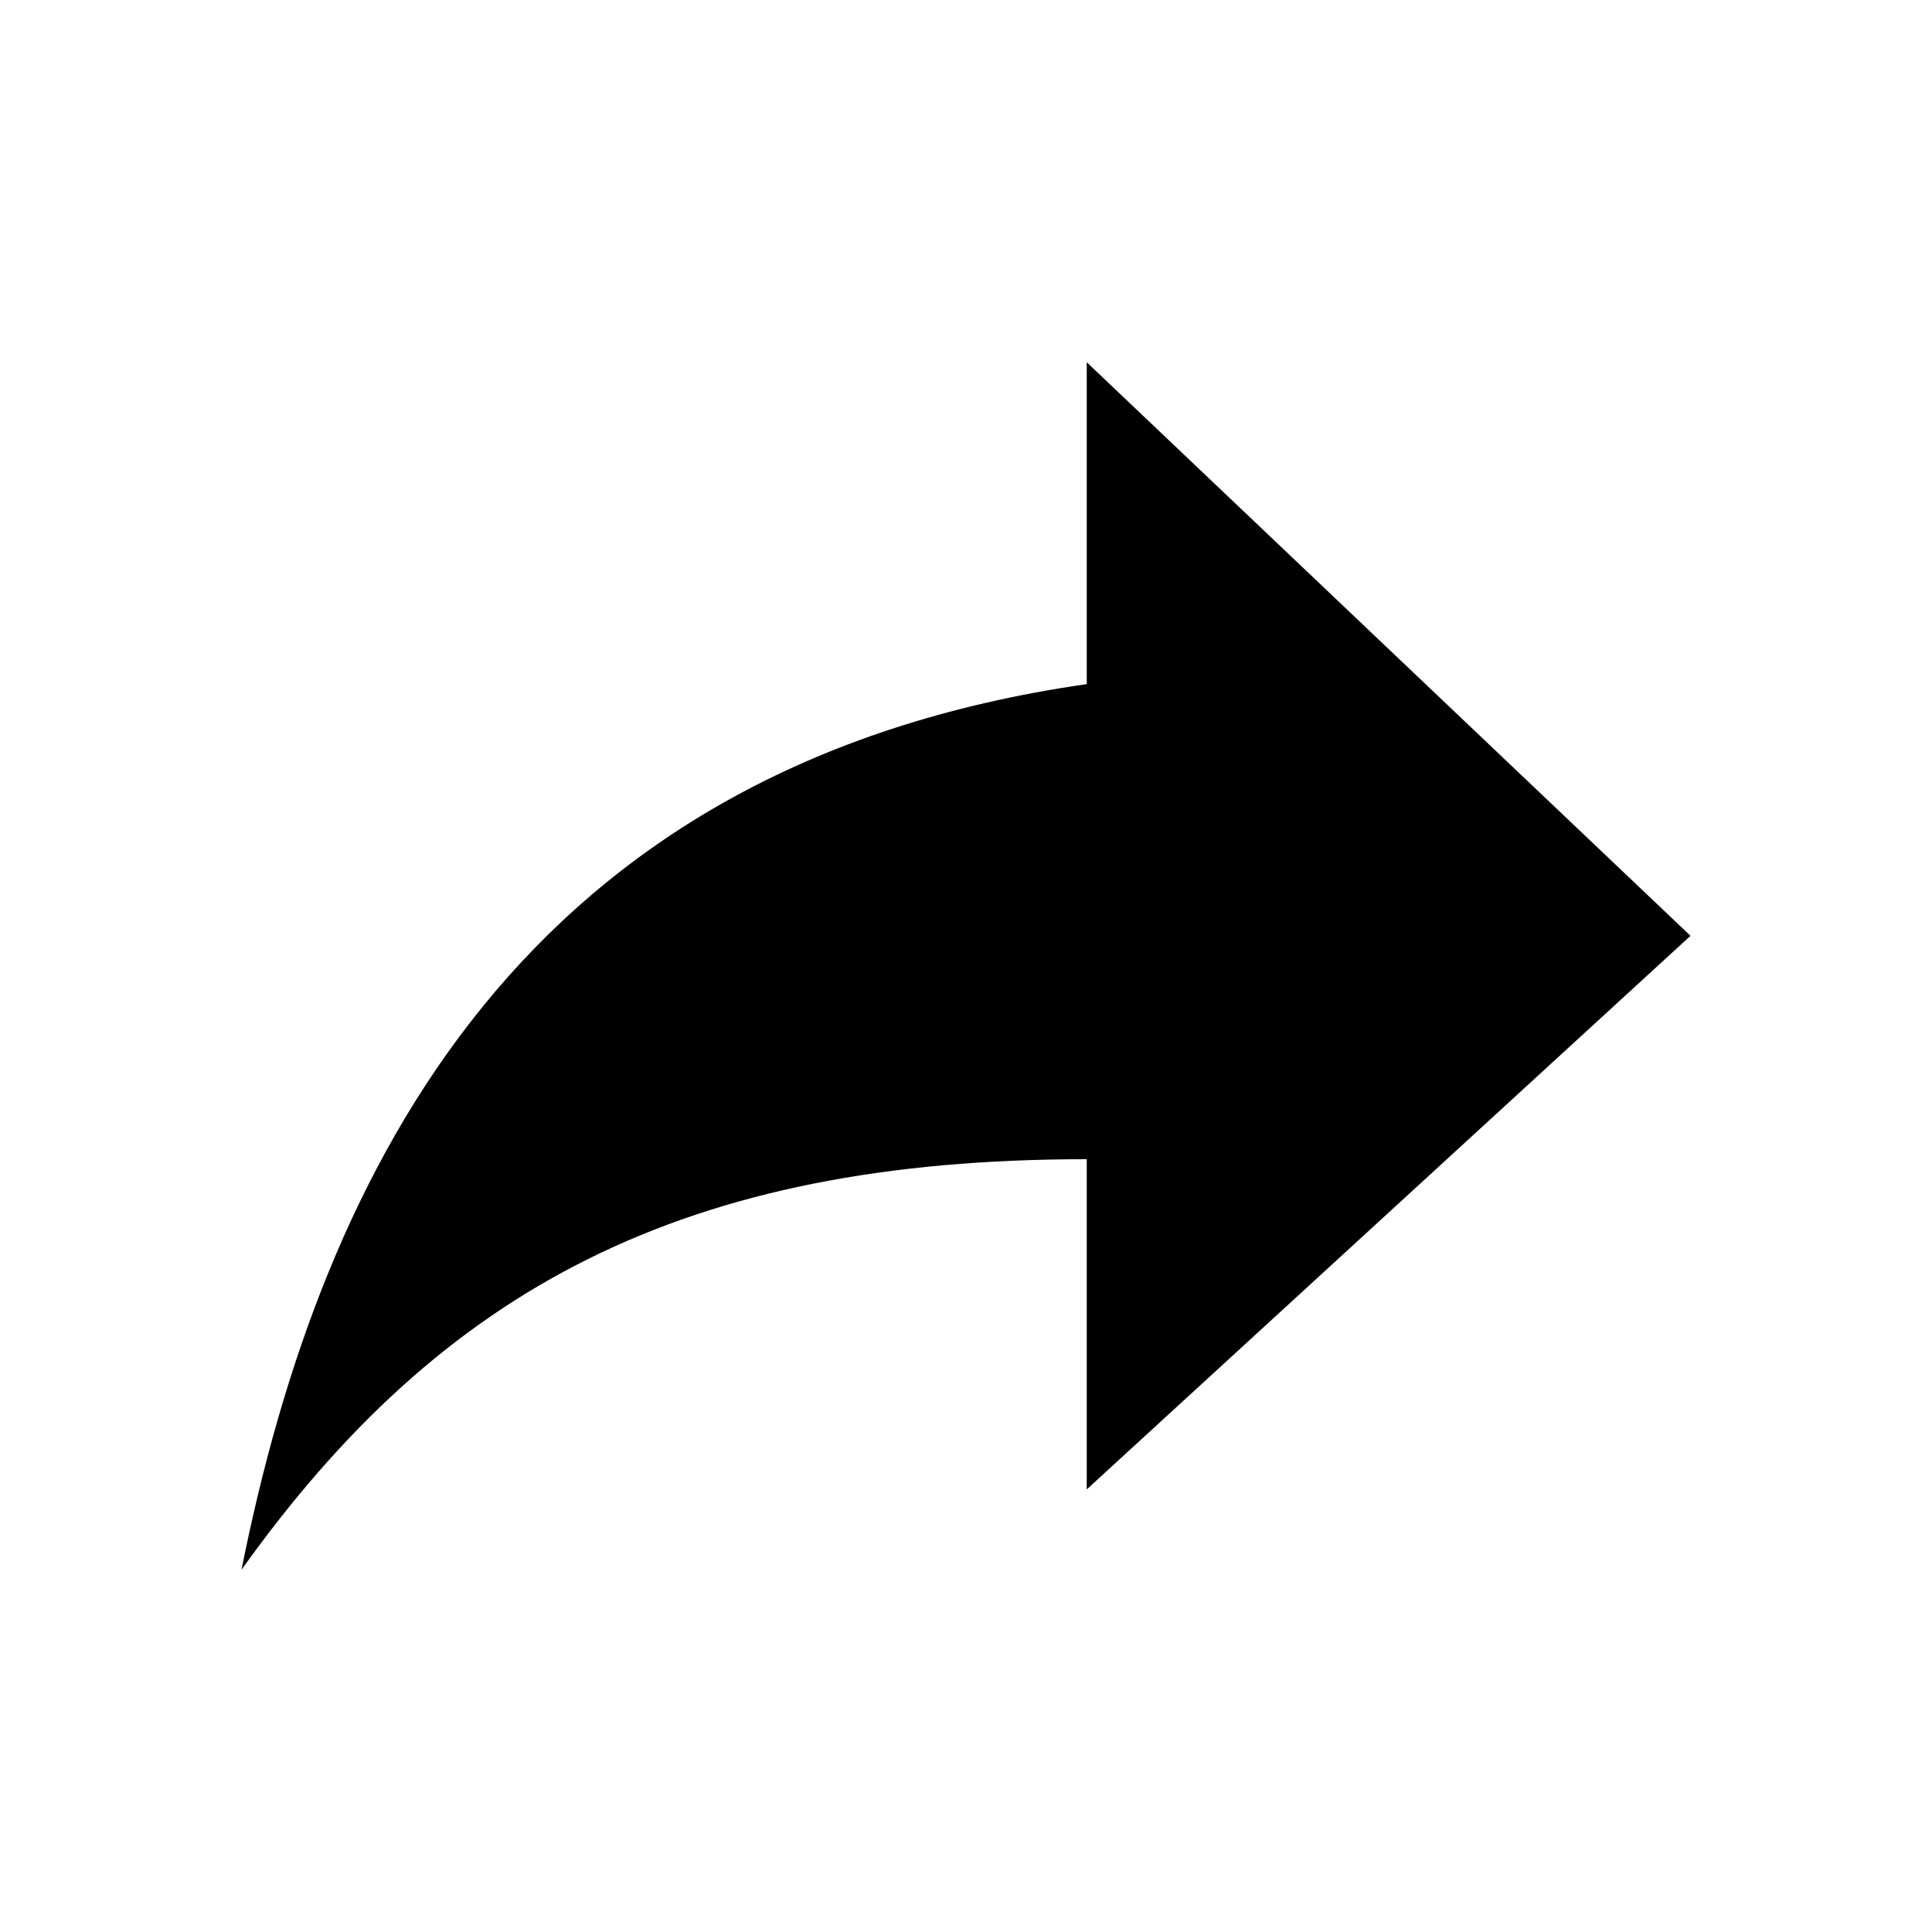
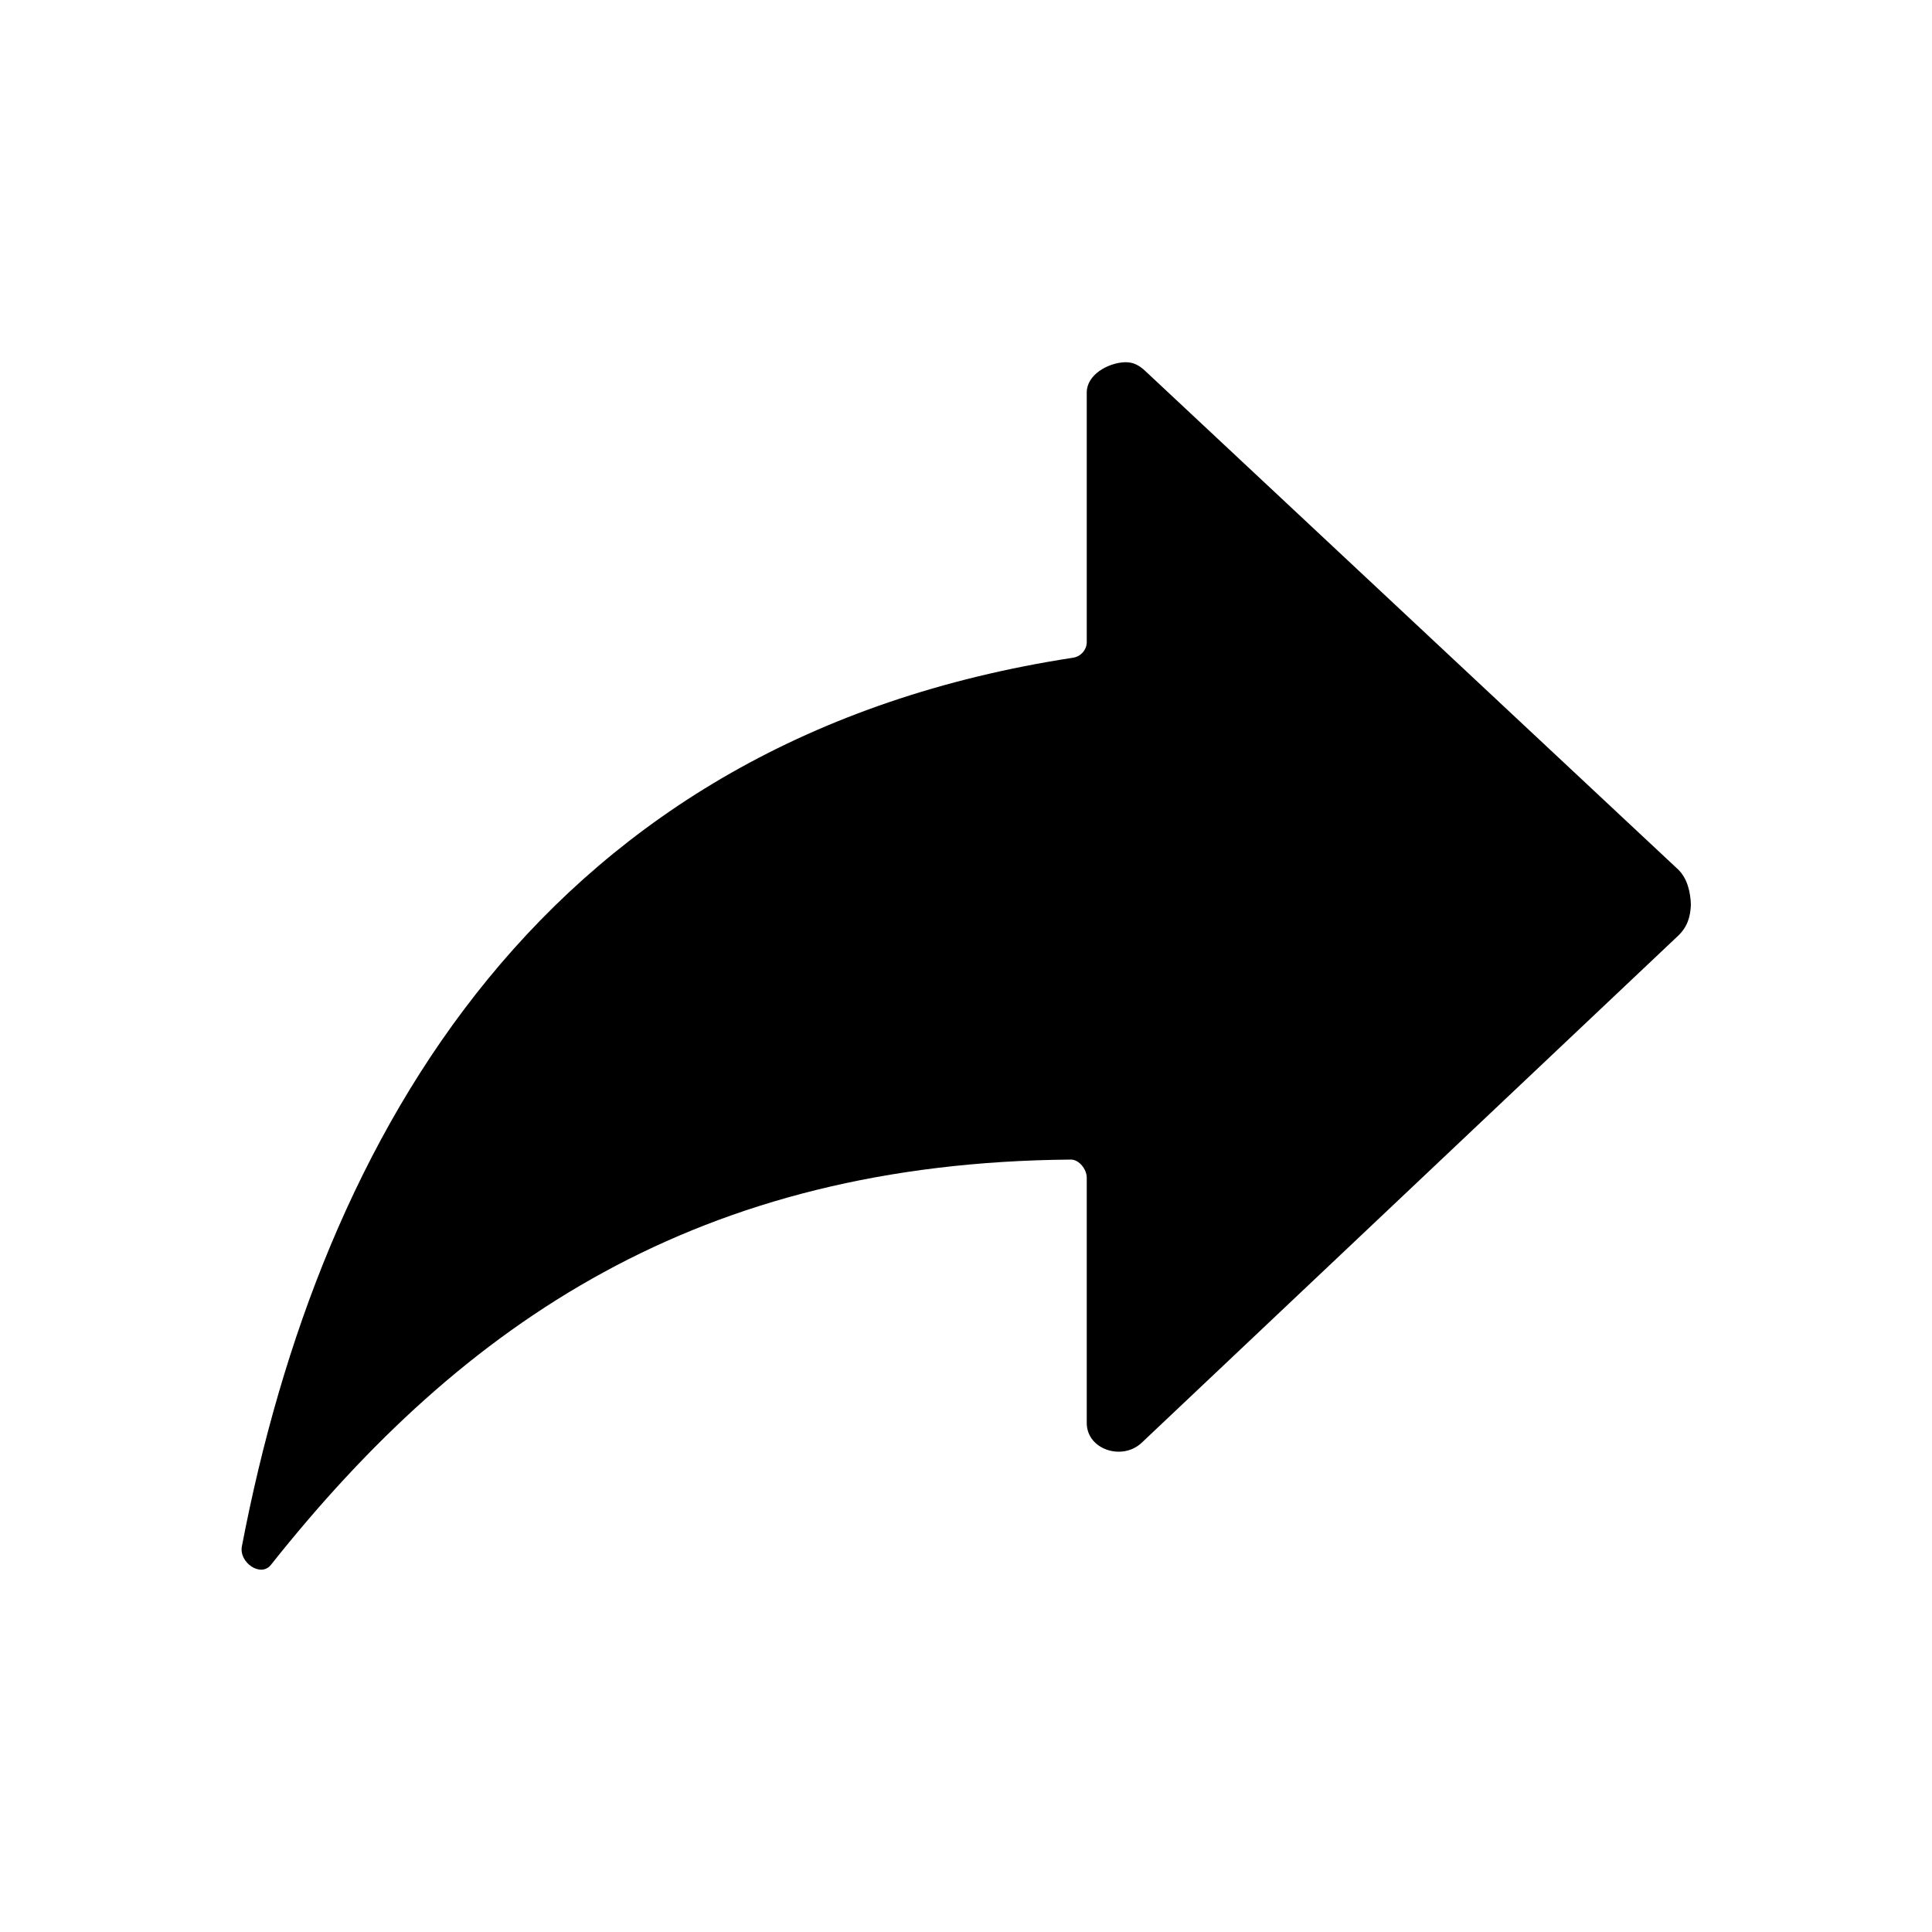
- <svg xmlns="http://www.w3.org/2000/svg" version="1.1" id="Layer_1" x="0px" y="0px" viewBox="0 0 512 512" enable-background="new 0 0 512 512" xml:space="preserve">
+ <svg xmlns="http://www.w3.org/2000/svg" version="1.1" id="Layer_1" x="0px" y="0px" viewBox="0 0 512 512" style="enable-background:new 0 0 512 512;" xml:space="preserve">
  <g>
-     <path d="M448,248L288,96v85.3C138.7,202.7,85.3,309.3,64,416c53.3-74.7,117.3-108.8,224-108.8v87.5L448,248z" />
+     <path d="M444.7,230.4l-141.1-132c-1.7-1.6-3.3-2.5-5.6-2.4c-4.4,0.2-10,3.3-10,8v66.2c0,2-1.6,3.8-3.6,4.1   C144.1,195.8,85,300.8,64.1,409.8c-0.8,4.3,5,8.3,7.7,4.9c51.2-64.5,113.5-106.6,212-107.4c2.2,0,4.2,2.6,4.2,4.8v65   c0,7,9.3,10.1,14.5,5.3l142.1-134.3c2.6-2.4,3.4-5.2,3.5-8.4C448,236.5,447.2,232.8,444.7,230.4z" />
  </g>
</svg>
